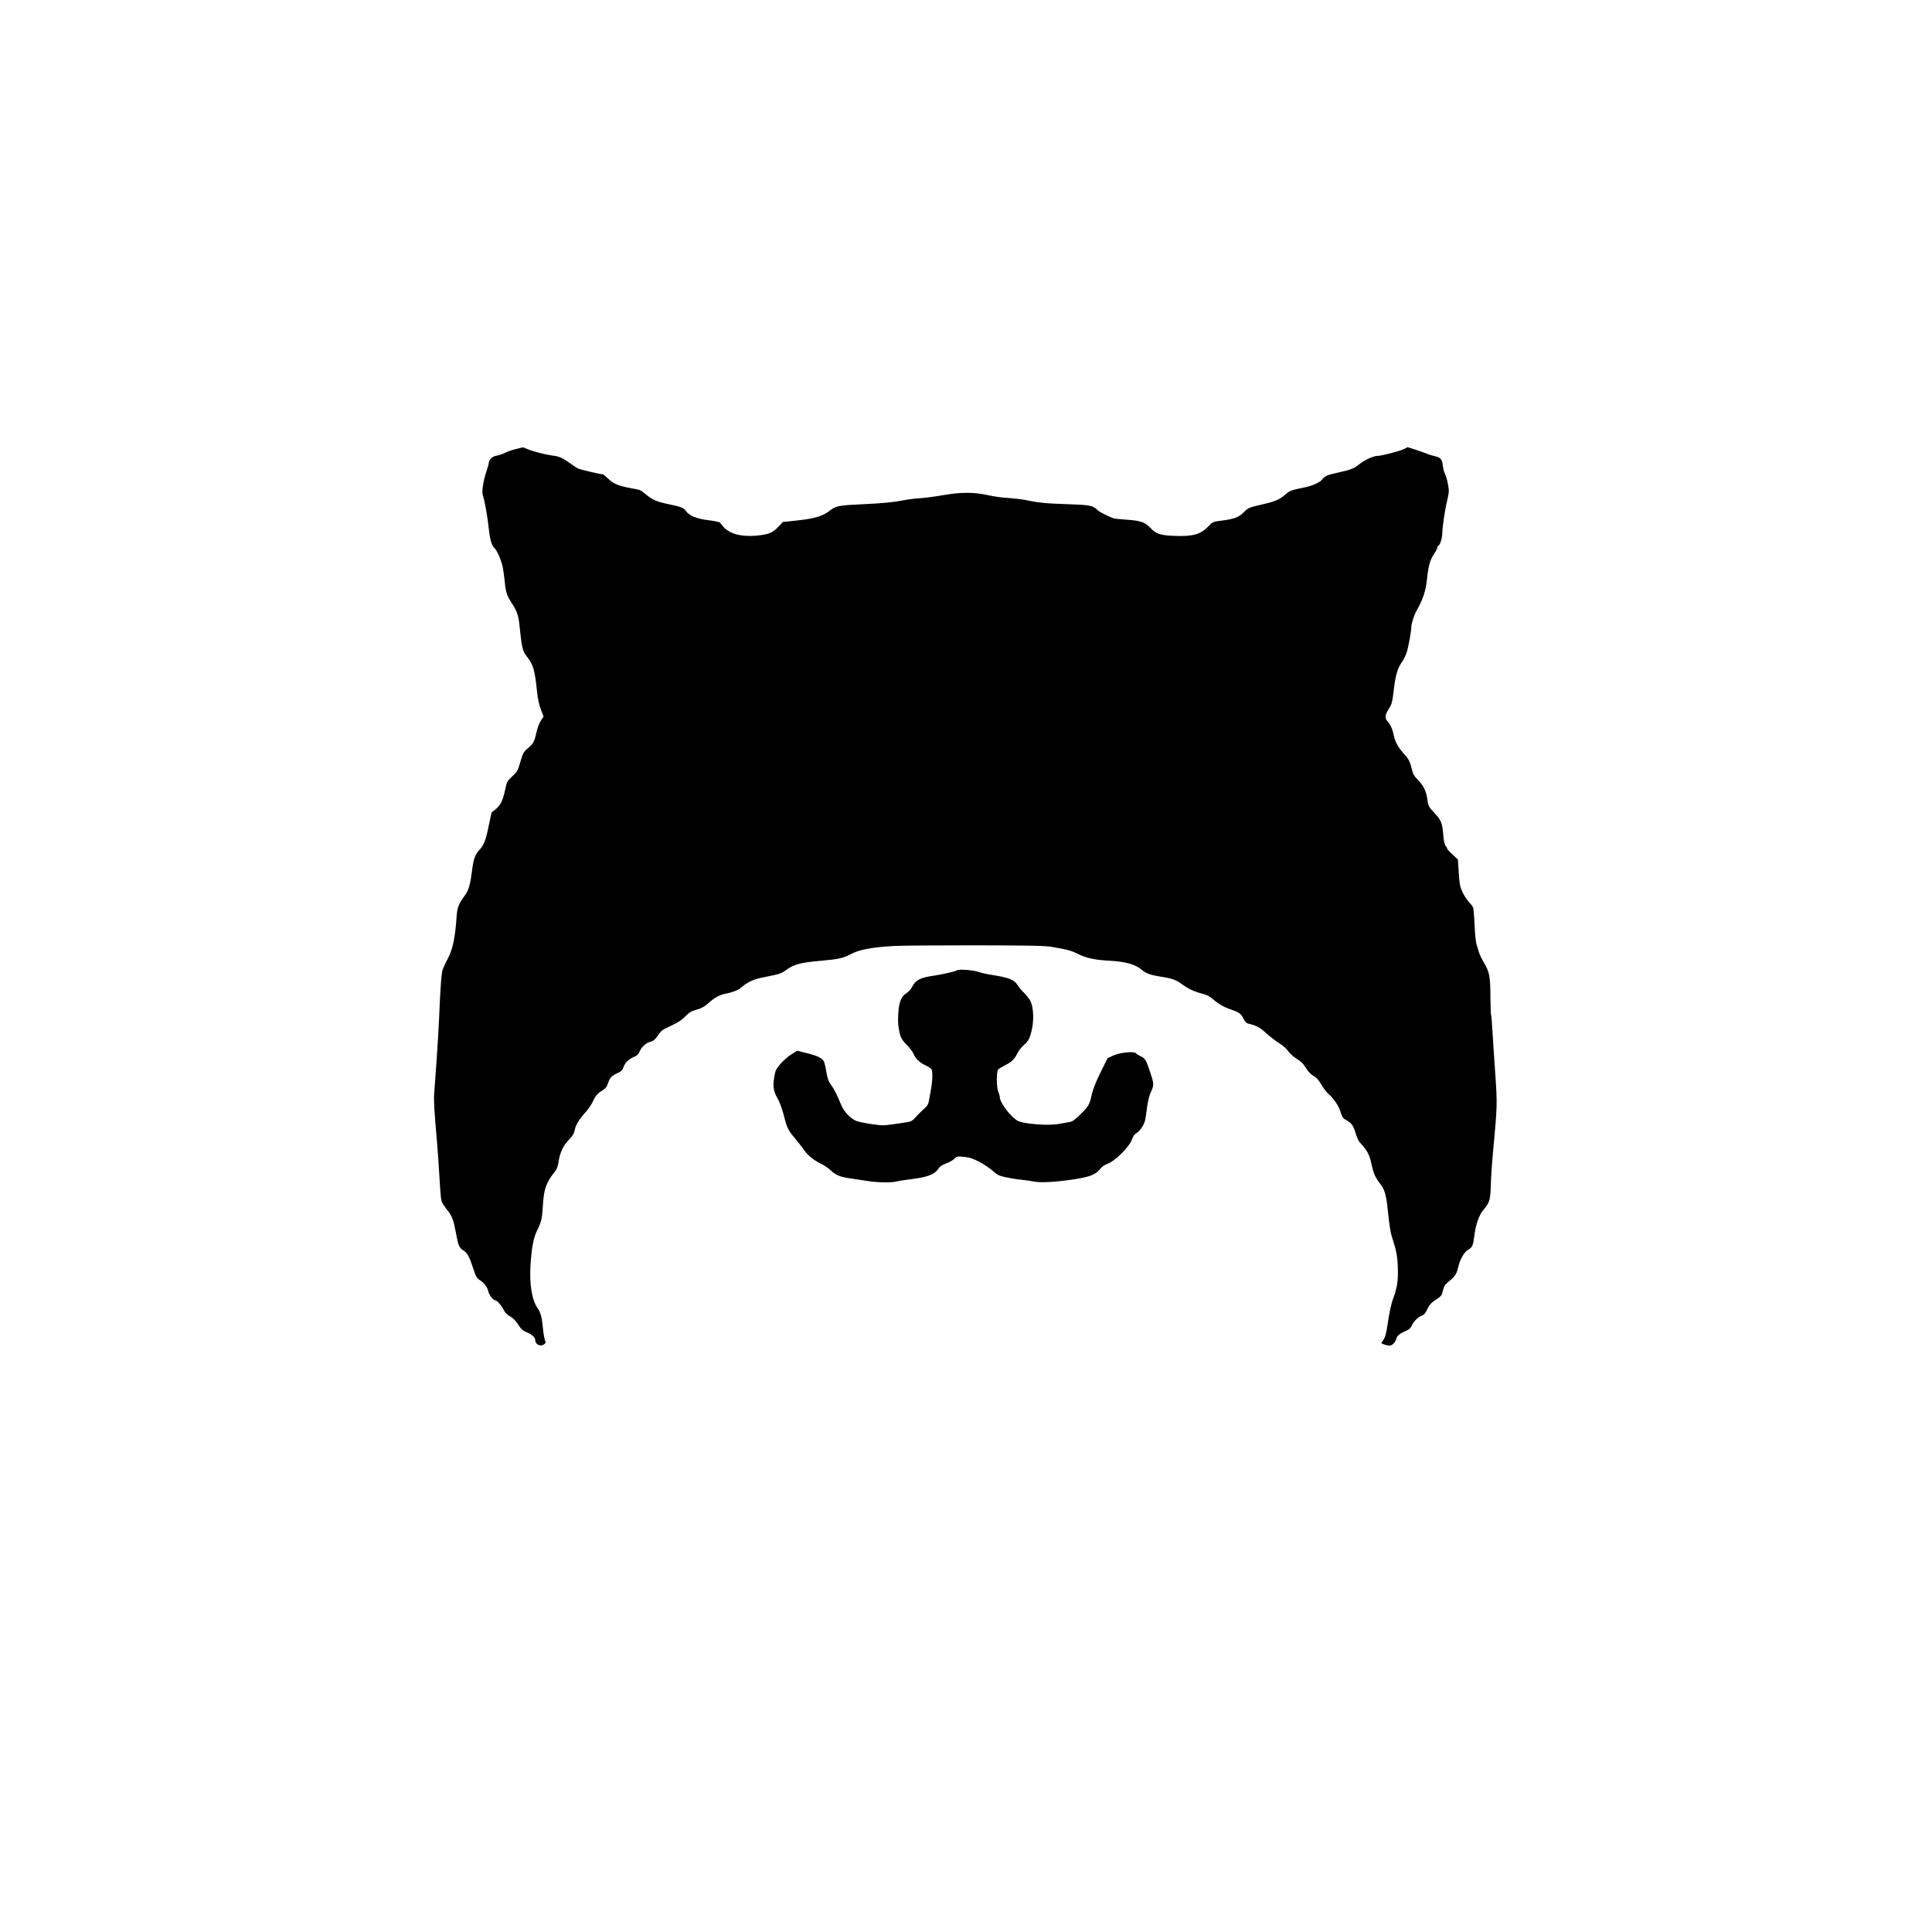
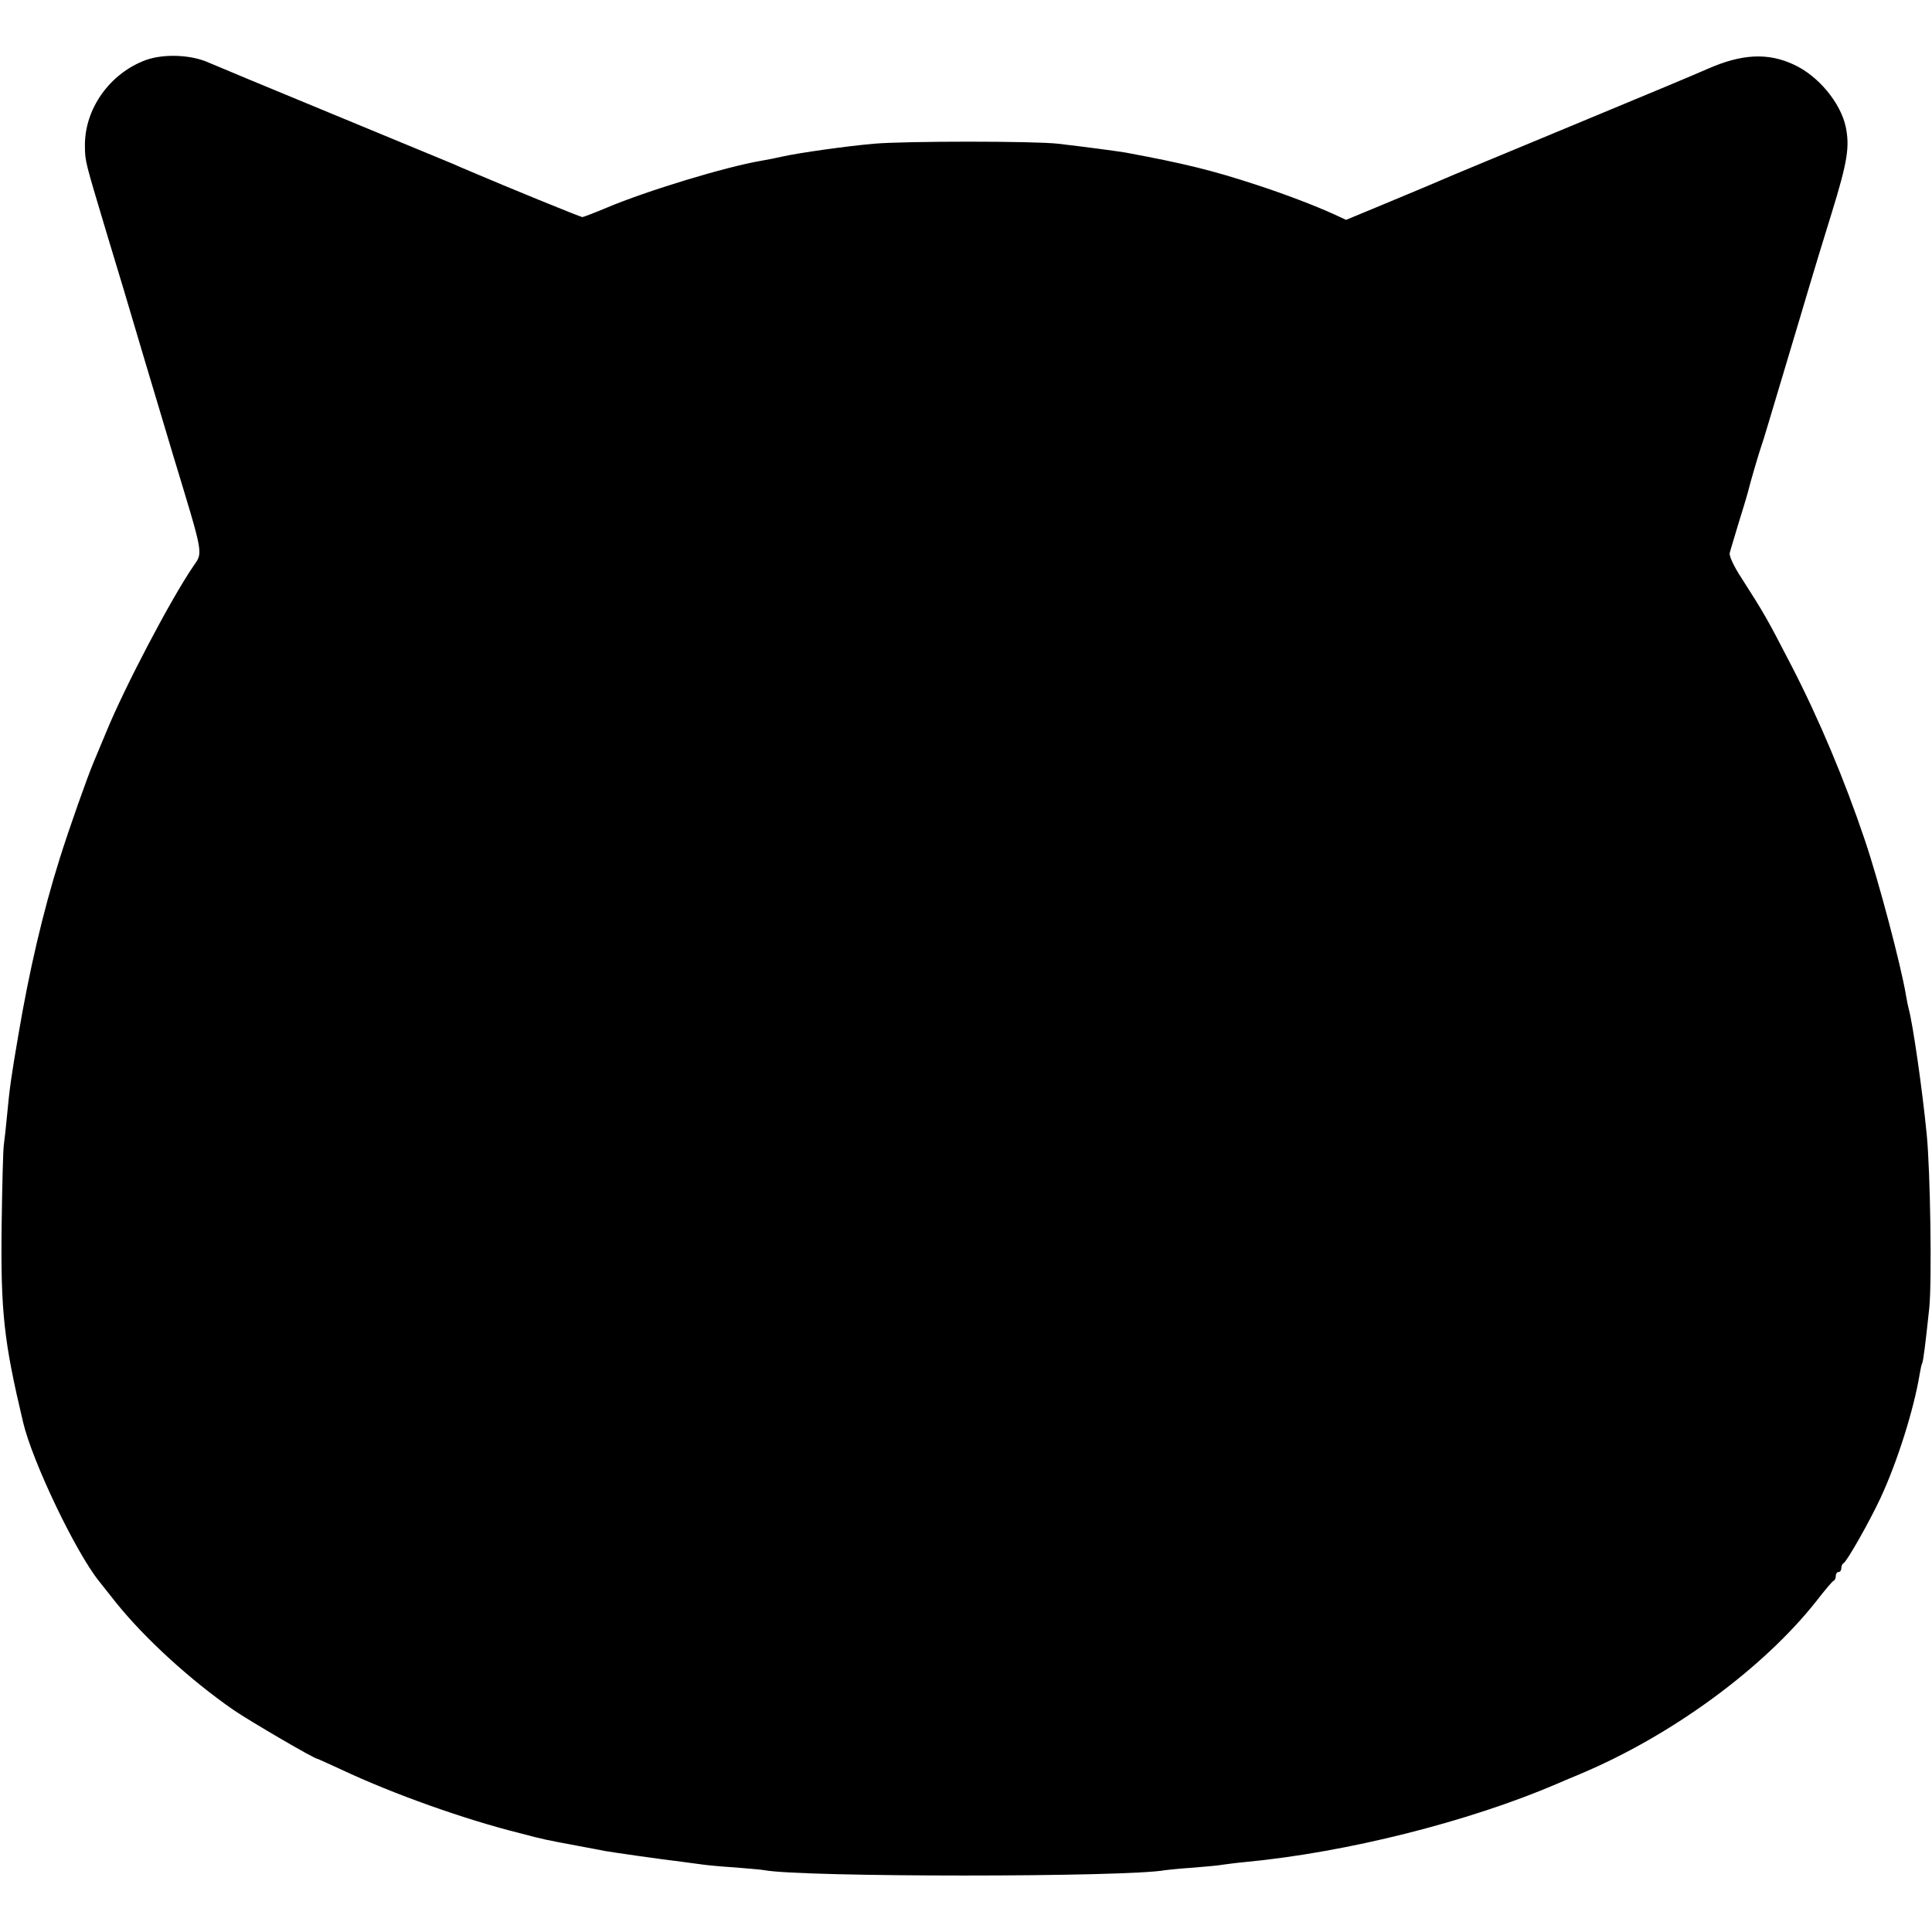
- <svg xmlns="http://www.w3.org/2000/svg" version="1.0" width="2000pt" height="2000pt" viewBox="0 0 2000 2000" preserveAspectRatio="xMidYMid meet">
-   <g transform="translate(0,2000) scale(0.1,-0.1)" fill="#000000" stroke="none">
-     <path d="M5335 15350 c-38 -9 -89 -27 -112 -40 -24 -12 -61 -24 -83 -27 -41 -6 -80 -42 -80 -75 0 -8 -11 -46 -23 -84 -35 -101 -52 -217 -39 -251 17 -43 50 -226 62 -348 12 -110 31 -175 57 -197 28 -23 74 -131 88 -202 7 -39 16 -105 20 -146 10 -108 21 -143 71 -220 58 -91 73 -133 84 -255 21 -208 30 -245 73 -300 68 -85 83 -138 107 -370 8 -73 21 -134 40 -182 l27 -71 -28 -42 c-16 -24 -35 -74 -45 -118 -21 -99 -34 -122 -88 -167 -47 -38 -54 -51 -86 -165 -19 -66 -28 -81 -77 -127 -53 -49 -56 -55 -74 -140 -30 -134 -54 -174 -138 -230 -2 -1 -16 -65 -32 -142 -29 -145 -50 -200 -95 -248 -46 -49 -63 -96 -78 -219 -19 -148 -34 -200 -79 -261 -63 -87 -75 -120 -82 -233 -13 -193 -39 -316 -85 -405 -23 -44 -49 -98 -57 -120 -14 -39 -25 -197 -38 -515 -3 -85 -15 -274 -25 -420 -11 -146 -22 -301 -25 -345 -6 -78 -1 -161 29 -510 8 -93 20 -262 26 -375 6 -113 15 -218 20 -233 5 -15 29 -53 54 -85 58 -74 69 -103 96 -247 24 -131 35 -155 79 -181 37 -22 61 -65 100 -186 28 -85 37 -100 67 -119 43 -26 80 -74 89 -117 8 -37 50 -92 70 -92 19 0 64 -51 89 -100 14 -28 35 -50 59 -63 37 -19 71 -54 110 -116 14 -21 38 -40 64 -50 52 -20 93 -55 93 -79 0 -50 54 -77 94 -47 16 12 17 18 7 42 -6 15 -16 73 -21 128 -11 110 -23 157 -51 196 -63 90 -90 250 -77 455 11 176 30 277 66 352 47 96 53 120 62 264 11 176 33 236 132 360 12 16 24 50 29 84 13 97 48 173 105 232 33 33 55 65 59 85 14 73 38 114 128 217 22 25 50 68 63 95 29 63 49 86 101 118 33 21 45 36 58 76 18 55 39 76 103 105 33 15 45 28 58 63 18 47 55 81 115 106 27 11 40 25 52 55 17 43 65 86 107 97 33 8 51 23 80 65 37 54 43 58 142 104 68 32 107 57 143 95 42 43 61 54 117 69 52 15 79 30 124 70 62 56 117 85 179 96 67 13 129 37 155 61 52 48 124 85 196 100 41 8 107 22 148 31 55 11 87 24 122 51 77 59 156 80 360 97 183 16 233 27 314 70 83 45 221 71 440 83 74 5 455 7 845 7 612 -1 723 -4 805 -18 154 -27 191 -37 263 -73 83 -41 169 -60 317 -68 171 -9 274 -38 340 -95 43 -37 91 -54 193 -70 116 -17 166 -35 225 -80 64 -47 124 -75 209 -97 44 -11 76 -27 105 -53 62 -54 118 -86 190 -110 85 -29 105 -43 131 -96 15 -31 29 -46 47 -50 83 -19 120 -38 187 -99 40 -36 100 -83 135 -104 38 -23 74 -55 92 -81 16 -24 55 -59 90 -81 45 -28 70 -53 96 -96 24 -39 49 -65 78 -81 31 -17 52 -41 82 -92 22 -37 54 -80 72 -95 55 -46 107 -123 126 -188 16 -51 25 -65 52 -79 58 -30 80 -59 102 -135 12 -41 31 -84 42 -96 83 -90 102 -126 126 -238 20 -90 39 -132 92 -199 41 -53 58 -111 74 -265 20 -190 28 -237 58 -327 34 -106 45 -175 47 -298 2 -117 -9 -184 -51 -298 -17 -47 -37 -138 -51 -231 -17 -119 -28 -161 -46 -188 -13 -18 -23 -35 -23 -37 0 -7 63 -26 85 -26 27 0 61 36 70 73 8 30 37 53 102 81 32 14 47 29 62 62 21 43 68 86 108 98 14 5 32 27 47 61 25 52 46 74 116 118 28 19 37 32 47 76 9 42 19 60 49 85 78 64 91 83 109 158 20 85 61 155 104 181 42 24 50 43 62 138 15 120 50 223 97 277 66 79 71 98 76 292 2 58 10 182 19 275 49 525 48 514 24 870 -10 138 -22 321 -27 408 -5 87 -11 161 -14 166 -3 4 -6 84 -7 177 -1 226 -10 271 -65 364 -24 41 -49 93 -55 115 -6 22 -17 58 -24 80 -8 22 -17 112 -20 199 -4 88 -11 169 -15 180 -4 12 -24 38 -44 58 -20 21 -50 68 -67 104 -26 58 -31 85 -38 202 l-9 135 -56 52 c-31 28 -56 56 -56 62 0 7 -7 18 -15 27 -11 10 -19 49 -25 120 -11 121 -20 143 -92 222 -60 64 -63 69 -73 144 -11 80 -40 139 -96 196 -42 42 -52 61 -64 113 -18 74 -33 105 -75 150 -62 67 -96 127 -110 192 -15 72 -32 111 -67 153 -30 36 -27 63 17 133 27 43 34 68 45 164 21 181 39 246 90 319 18 25 39 70 48 100 19 62 47 218 47 262 0 30 28 118 51 160 71 128 96 203 110 323 16 148 31 205 73 269 20 29 36 60 36 70 0 9 4 16 9 16 15 0 41 78 41 123 1 66 26 243 51 345 20 86 21 100 9 165 -7 40 -20 88 -30 107 -10 19 -21 60 -24 91 -8 67 -24 84 -88 98 -26 6 -62 17 -80 25 -18 8 -70 26 -115 41 l-82 26 -38 -20 c-45 -22 -234 -71 -278 -71 -38 0 -127 -41 -180 -83 -61 -49 -87 -59 -240 -93 -93 -20 -124 -34 -145 -64 -23 -33 -100 -68 -187 -86 -130 -26 -153 -34 -191 -68 -64 -56 -107 -76 -234 -105 -156 -37 -155 -36 -206 -87 -50 -50 -100 -68 -231 -84 -84 -11 -87 -12 -131 -58 -82 -85 -163 -108 -362 -99 -145 7 -180 20 -243 86 -53 56 -99 71 -239 81 -67 4 -130 11 -141 15 -59 23 -143 65 -161 83 -52 50 -76 55 -319 63 -223 7 -299 15 -435 44 -36 7 -113 16 -172 20 -59 3 -149 15 -200 27 -149 34 -287 35 -470 3 -84 -15 -191 -29 -238 -32 -47 -2 -119 -11 -160 -19 -130 -25 -229 -34 -445 -44 -230 -10 -273 -18 -325 -59 -83 -66 -164 -90 -375 -112 l-120 -12 -45 -48 c-59 -61 -93 -77 -193 -90 -122 -16 -236 -4 -304 32 -49 26 -68 43 -108 97 -7 8 -54 19 -123 27 -123 15 -197 46 -232 96 -24 33 -49 43 -180 70 -117 24 -164 44 -230 98 -61 51 -58 49 -152 66 -136 25 -185 45 -240 98 -27 26 -53 47 -57 47 -27 0 -240 50 -261 62 -14 7 -50 31 -80 53 -78 57 -110 71 -188 80 -67 9 -200 43 -251 66 -24 10 -46 19 -50 18 -3 -1 -37 -9 -76 -19z" />
-     <path d="M9909 9956 c-9 -10 -158 -44 -235 -55 -149 -21 -195 -45 -234 -121 -11 -21 -35 -48 -55 -60 -53 -33 -77 -89 -85 -195 -4 -49 -4 -115 0 -145 15 -108 28 -138 86 -196 30 -30 62 -71 70 -92 22 -52 60 -89 120 -118 29 -13 58 -32 65 -40 16 -20 14 -120 -6 -224 -7 -41 -16 -92 -20 -112 -3 -22 -16 -46 -32 -60 -34 -30 -91 -87 -121 -121 -13 -15 -38 -29 -55 -31 -142 -23 -228 -34 -262 -35 -57 -1 -241 28 -282 46 -62 26 -129 97 -158 171 -40 99 -72 162 -106 207 -23 32 -33 60 -44 126 -7 46 -19 97 -26 111 -15 34 -66 59 -185 88 l-91 23 -60 -37 c-60 -37 -144 -124 -162 -168 -6 -12 -15 -55 -20 -94 -11 -76 0 -130 41 -200 22 -38 54 -130 73 -212 19 -80 42 -124 102 -193 26 -31 68 -84 92 -118 46 -65 106 -113 186 -151 28 -13 71 -43 96 -67 54 -50 98 -68 211 -83 46 -7 122 -18 171 -26 100 -16 246 -18 297 -5 19 6 94 17 165 26 156 20 231 48 266 103 18 26 39 41 81 57 32 11 71 33 87 49 28 27 31 27 101 20 59 -6 90 -16 159 -52 47 -25 110 -67 138 -93 45 -40 64 -50 125 -64 40 -9 111 -21 158 -26 47 -5 110 -14 141 -20 73 -14 206 -7 399 20 176 26 239 49 287 108 20 25 47 44 80 56 75 27 223 174 249 247 14 39 28 59 52 73 34 20 75 82 86 130 4 16 13 75 20 132 9 66 23 124 40 161 33 71 33 82 -4 194 -44 135 -55 155 -101 175 -21 10 -44 24 -50 32 -20 23 -173 7 -239 -26 l-55 -26 -71 -144 c-46 -92 -77 -170 -89 -219 -26 -117 -33 -131 -117 -214 -61 -61 -86 -78 -115 -83 -21 -3 -72 -13 -113 -20 -103 -20 -360 -1 -422 31 -72 37 -188 188 -188 247 0 10 -7 34 -16 55 -19 44 -20 207 -2 230 7 7 41 29 77 47 67 34 92 59 129 132 12 22 39 56 60 74 50 43 66 75 86 173 20 98 13 222 -16 281 -11 22 -41 61 -66 86 -26 25 -56 60 -67 79 -35 59 -91 81 -287 111 -39 6 -95 19 -126 30 -50 17 -200 28 -213 15z" />
+ <svg xmlns="http://www.w3.org/2000/svg" version="1.0" width="703pt" height="703pt" viewBox="0 0 703 703" preserveAspectRatio="xMidYMid meet">
+   <g transform="translate(0,703) scale(0.1,-0.1)" fill="#000000" stroke="none">
+     <path d="M532 6812 c-132 -48 -225 -178 -223 -314 1 -57 -1 -49 82 -326 28 -92 55 -183 61 -202 13 -45 115 -387 179 -600 112 -369 108 -348 72 -401 -82 -120 -251 -442 -317 -604 -16 -38 -37 -88 -46 -110 -22 -52 -91 -247 -123 -350 -61 -194 -111 -409 -150 -640 -26 -152 -32 -192 -42 -300 -3 -33 -8 -78 -11 -100 -3 -22 -6 -152 -8 -290 -4 -319 8 -425 78 -720 34 -144 191 -472 276 -578 5 -7 33 -41 61 -77 104 -130 271 -283 430 -393 57 -39 293 -177 304 -177 2 0 41 -18 87 -39 189 -89 448 -181 648 -231 95 -25 93 -24 210 -46 47 -9 92 -17 100 -19 28 -5 194 -29 285 -40 28 -4 61 -8 75 -10 14 -2 65 -7 114 -10 48 -4 97 -8 107 -10 134 -26 1320 -26 1459 0 8 1 53 6 100 9 47 4 96 8 110 11 14 2 52 7 85 10 366 35 808 146 1130 284 11 5 49 21 85 36 333 140 666 384 860 630 30 39 58 72 62 73 5 2 8 10 8 18 0 8 5 14 10 14 6 0 10 6 10 14 0 8 4 16 8 18 12 5 96 154 135 238 61 131 121 322 142 449 3 19 7 37 9 40 4 6 12 69 26 201 10 97 4 495 -9 630 -16 165 -51 407 -66 460 -2 8 -7 31 -10 50 -17 103 -98 412 -150 565 -72 214 -165 436 -265 630 -92 178 -99 190 -184 323 -27 41 -45 80 -42 90 2 9 19 64 36 121 18 57 33 109 34 115 4 17 36 128 46 156 9 26 11 34 140 465 44 149 96 320 115 380 58 188 66 241 51 314 -19 88 -101 186 -189 226 -94 44 -189 39 -312 -15 -69 -30 -150 -64 -550 -230 -214 -89 -403 -167 -420 -175 -16 -7 -101 -43 -188 -79 l-159 -66 -41 19 c-72 33 -188 77 -287 109 -158 52 -260 77 -475 117 -23 4 -149 21 -245 32 -84 10 -560 10 -670 0 -94 -8 -273 -33 -335 -47 -22 -5 -56 -12 -75 -15 -130 -22 -416 -109 -563 -171 -45 -19 -85 -34 -88 -34 -6 0 -283 113 -404 165 -16 7 -46 19 -65 28 -19 8 -217 90 -440 182 -223 92 -425 176 -450 187 -64 29 -162 33 -228 10z" />
  </g>
</svg>
